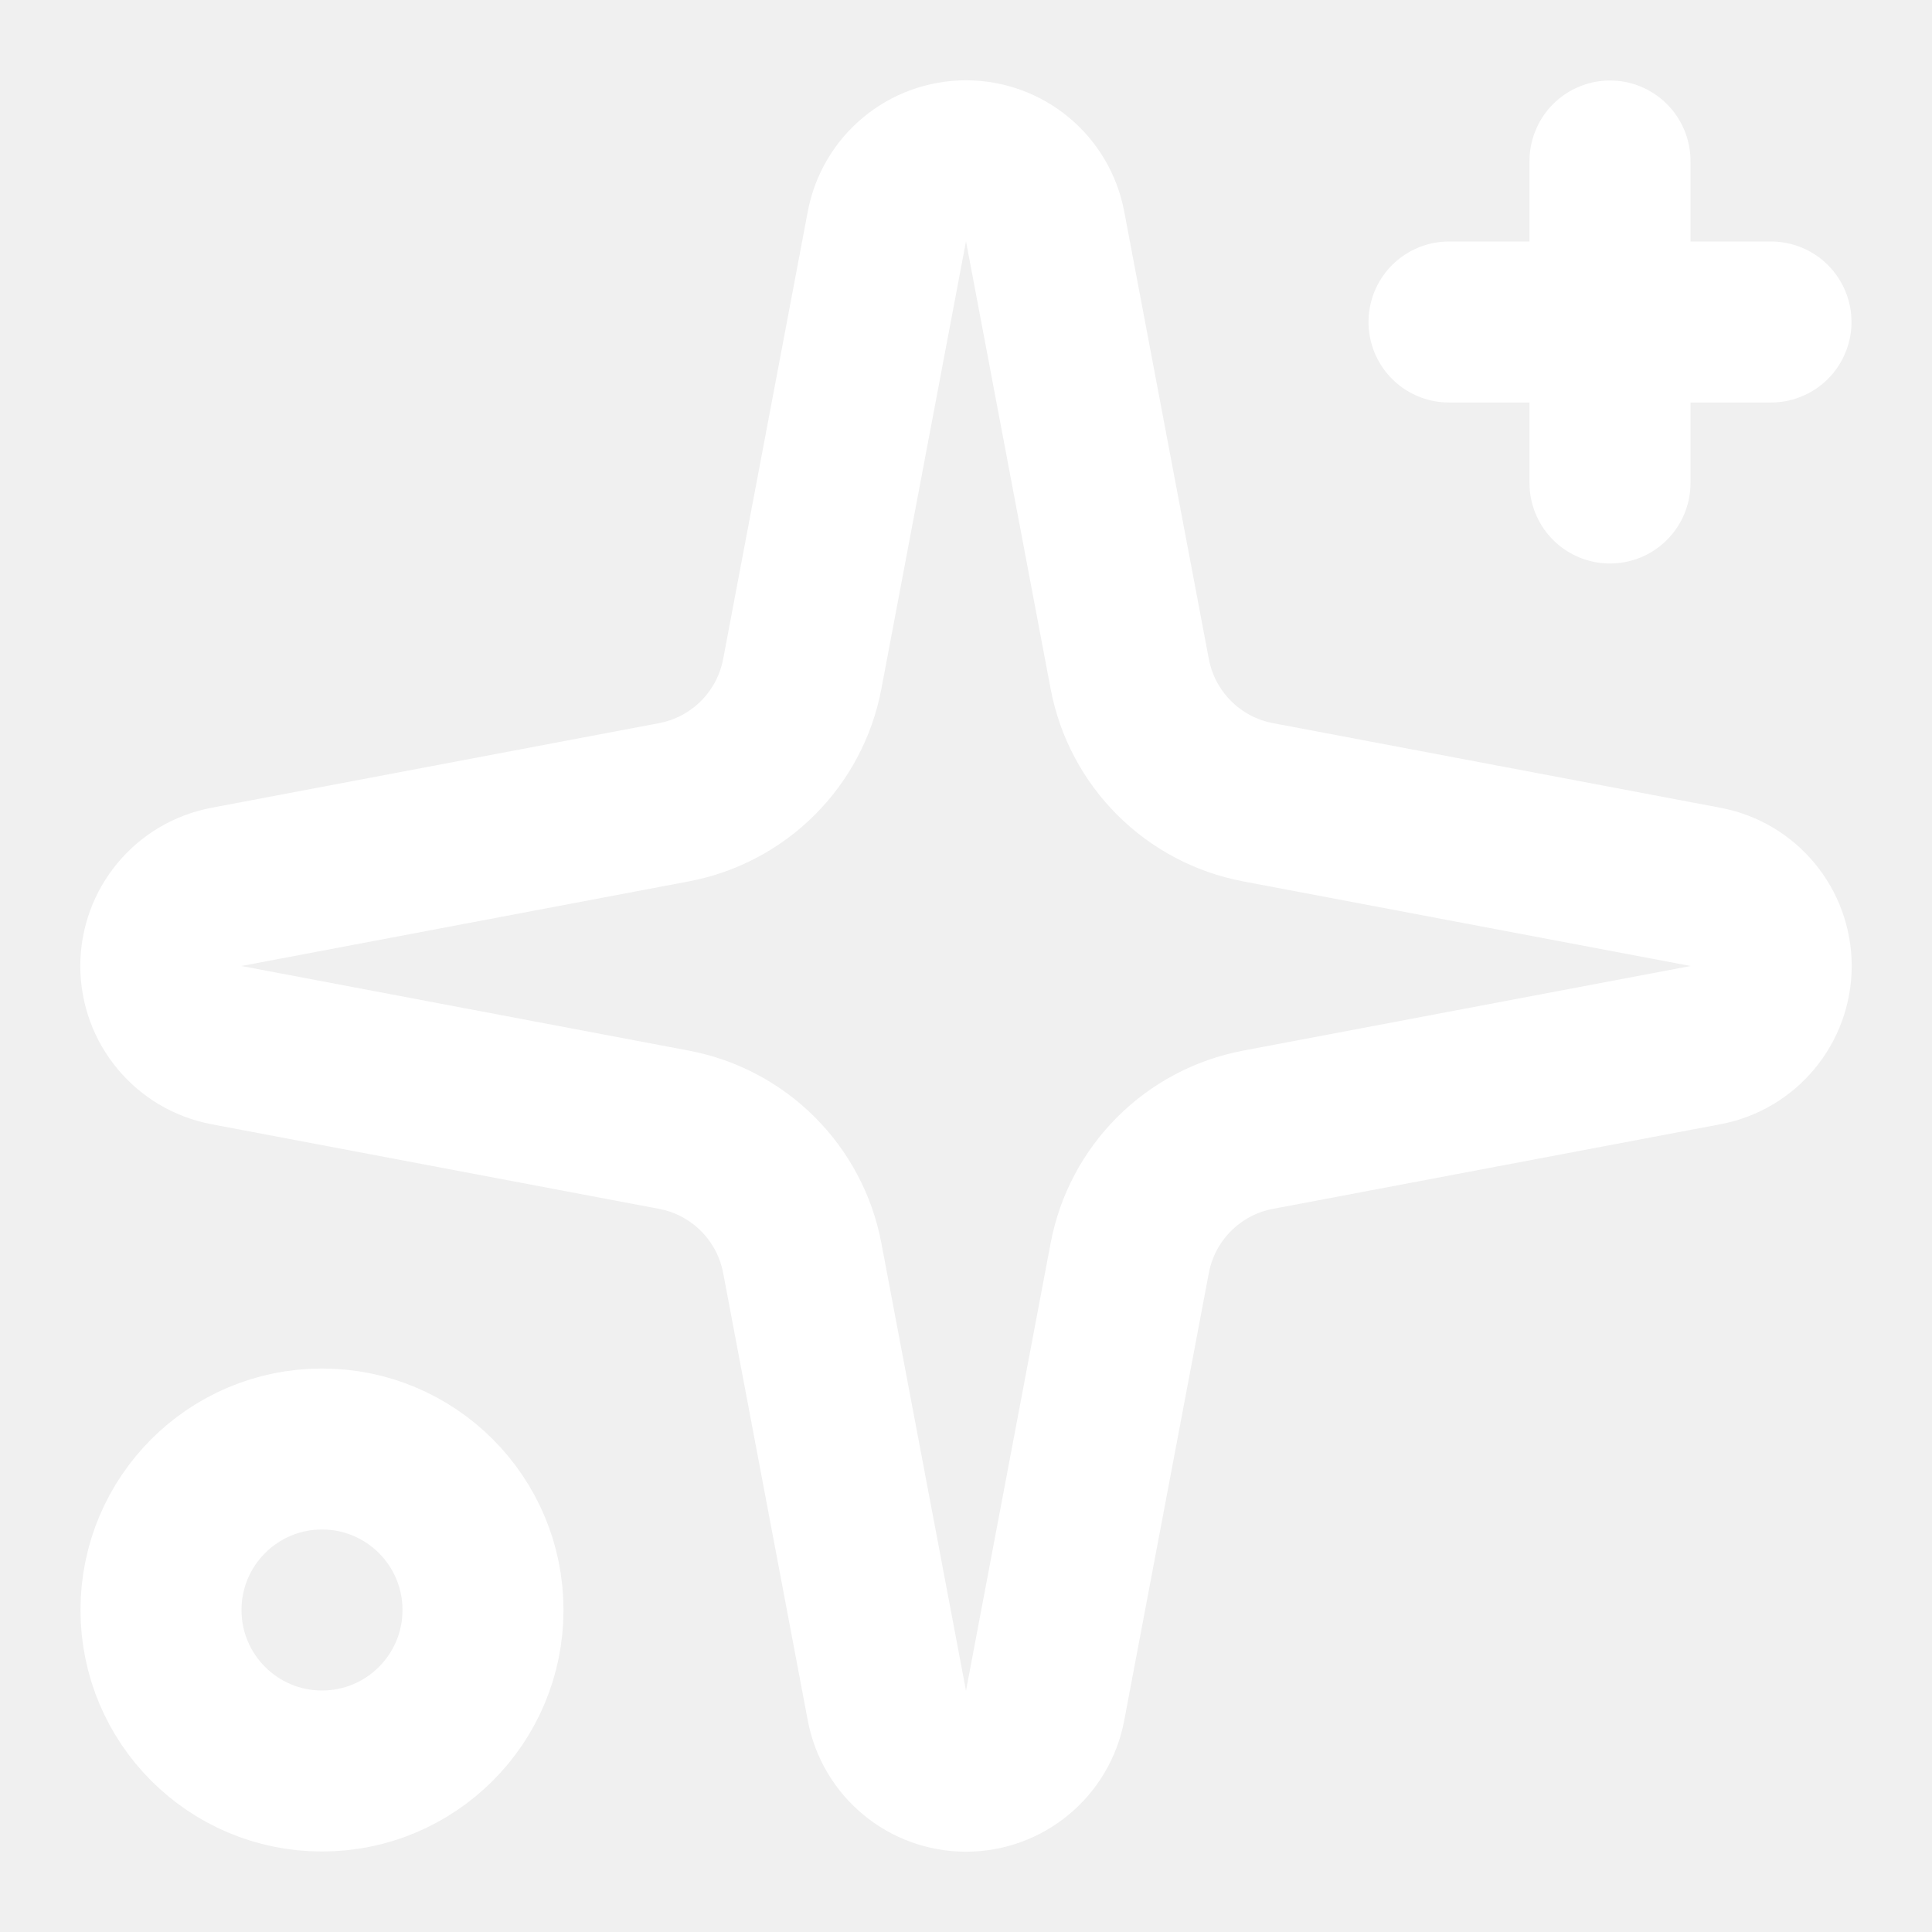
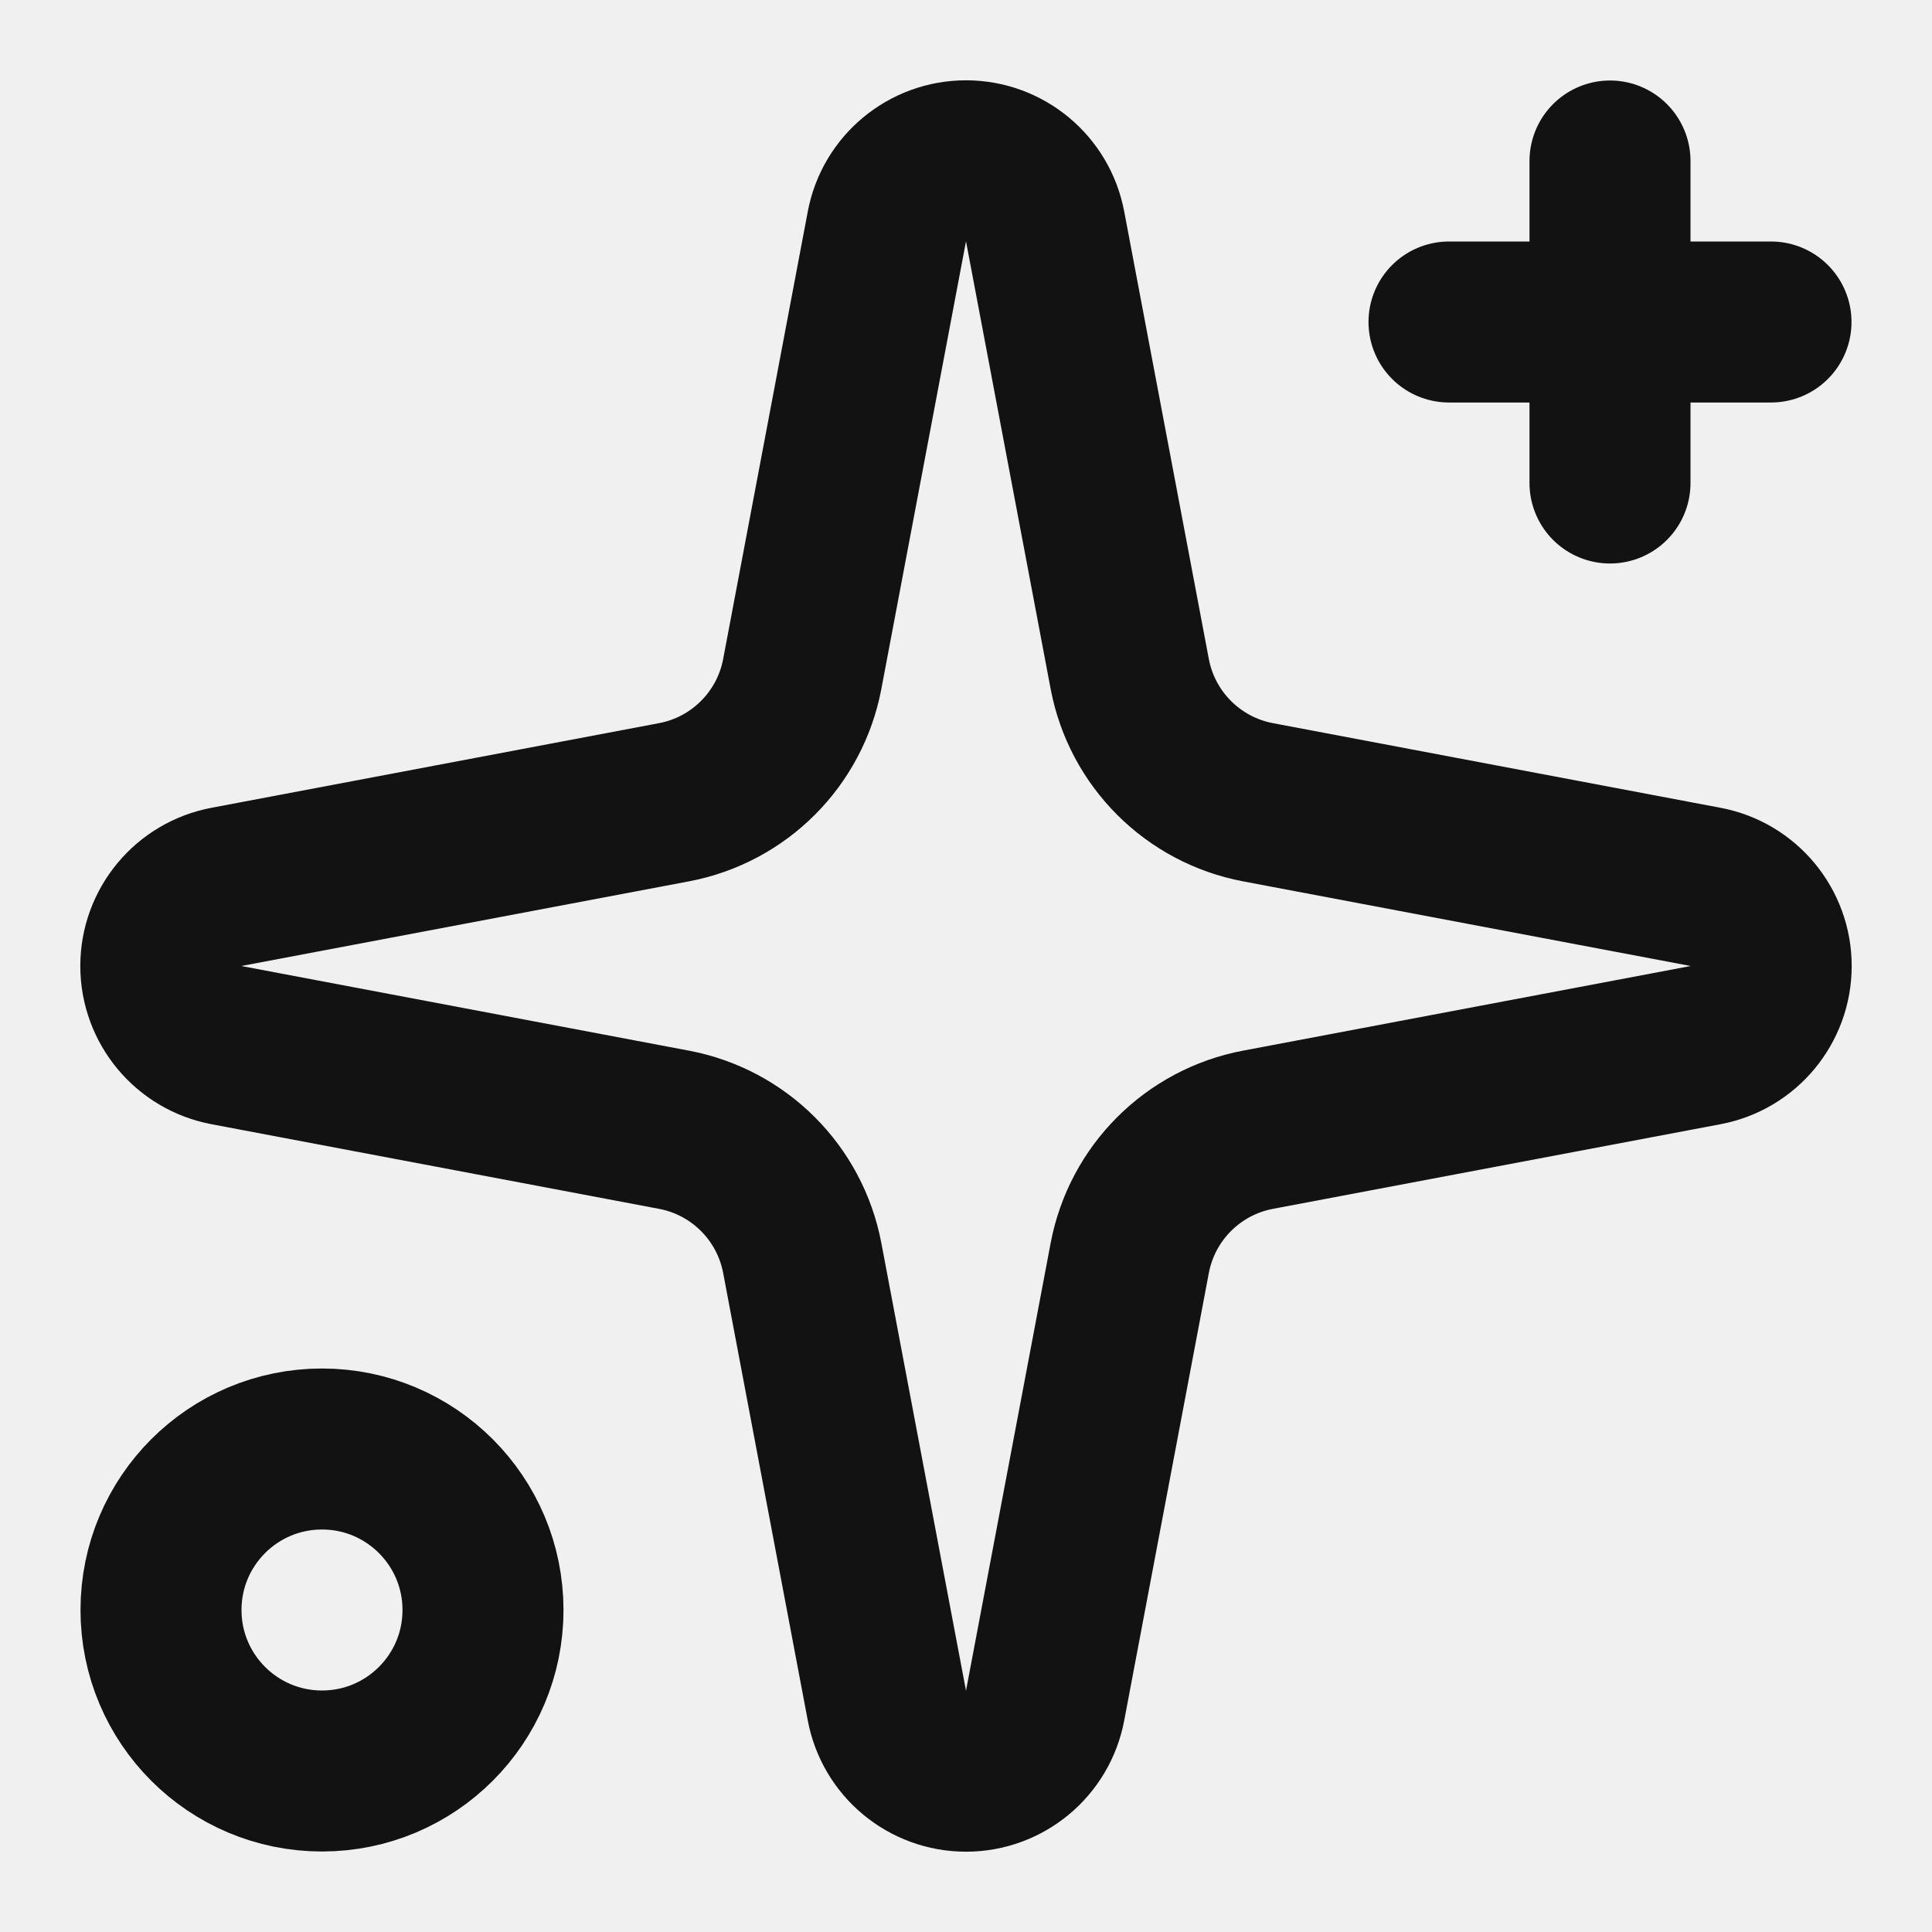
- <svg xmlns="http://www.w3.org/2000/svg" width="100" height="100" viewBox="0 0 24 24" fill="none" stroke="#ffffff" stroke-width="2" stroke-linecap="round" stroke-linejoin="round" class="lucide lucide-sparkles lucide-stars" aria-hidden="true">
+ <svg xmlns="http://www.w3.org/2000/svg" width="100" height="100" viewBox="0 0 24 24" fill="none" stroke="#121212" stroke-width="2" stroke-linecap="round" stroke-linejoin="round" class="lucide lucide-sparkles lucide-stars" aria-hidden="true">
  <path d="M11.017 2.814a1 1 0 0 1 1.966 0l1.051 5.558a2 2 0 0 0 1.594 1.594l5.558 1.051a1 1 0 0 1 0 1.966l-5.558 1.051a2 2 0 0 0-1.594 1.594l-1.051 5.558a1 1 0 0 1-1.966 0l-1.051-5.558a2 2 0 0 0-1.594-1.594l-5.558-1.051a1 1 0 0 1 0-1.966l5.558-1.051a2 2 0 0 0 1.594-1.594z" />
  <path d="M20 2v4" />
  <path d="M22 4h-4" />
  <circle cx="4" cy="20" r="2" />
</svg>
